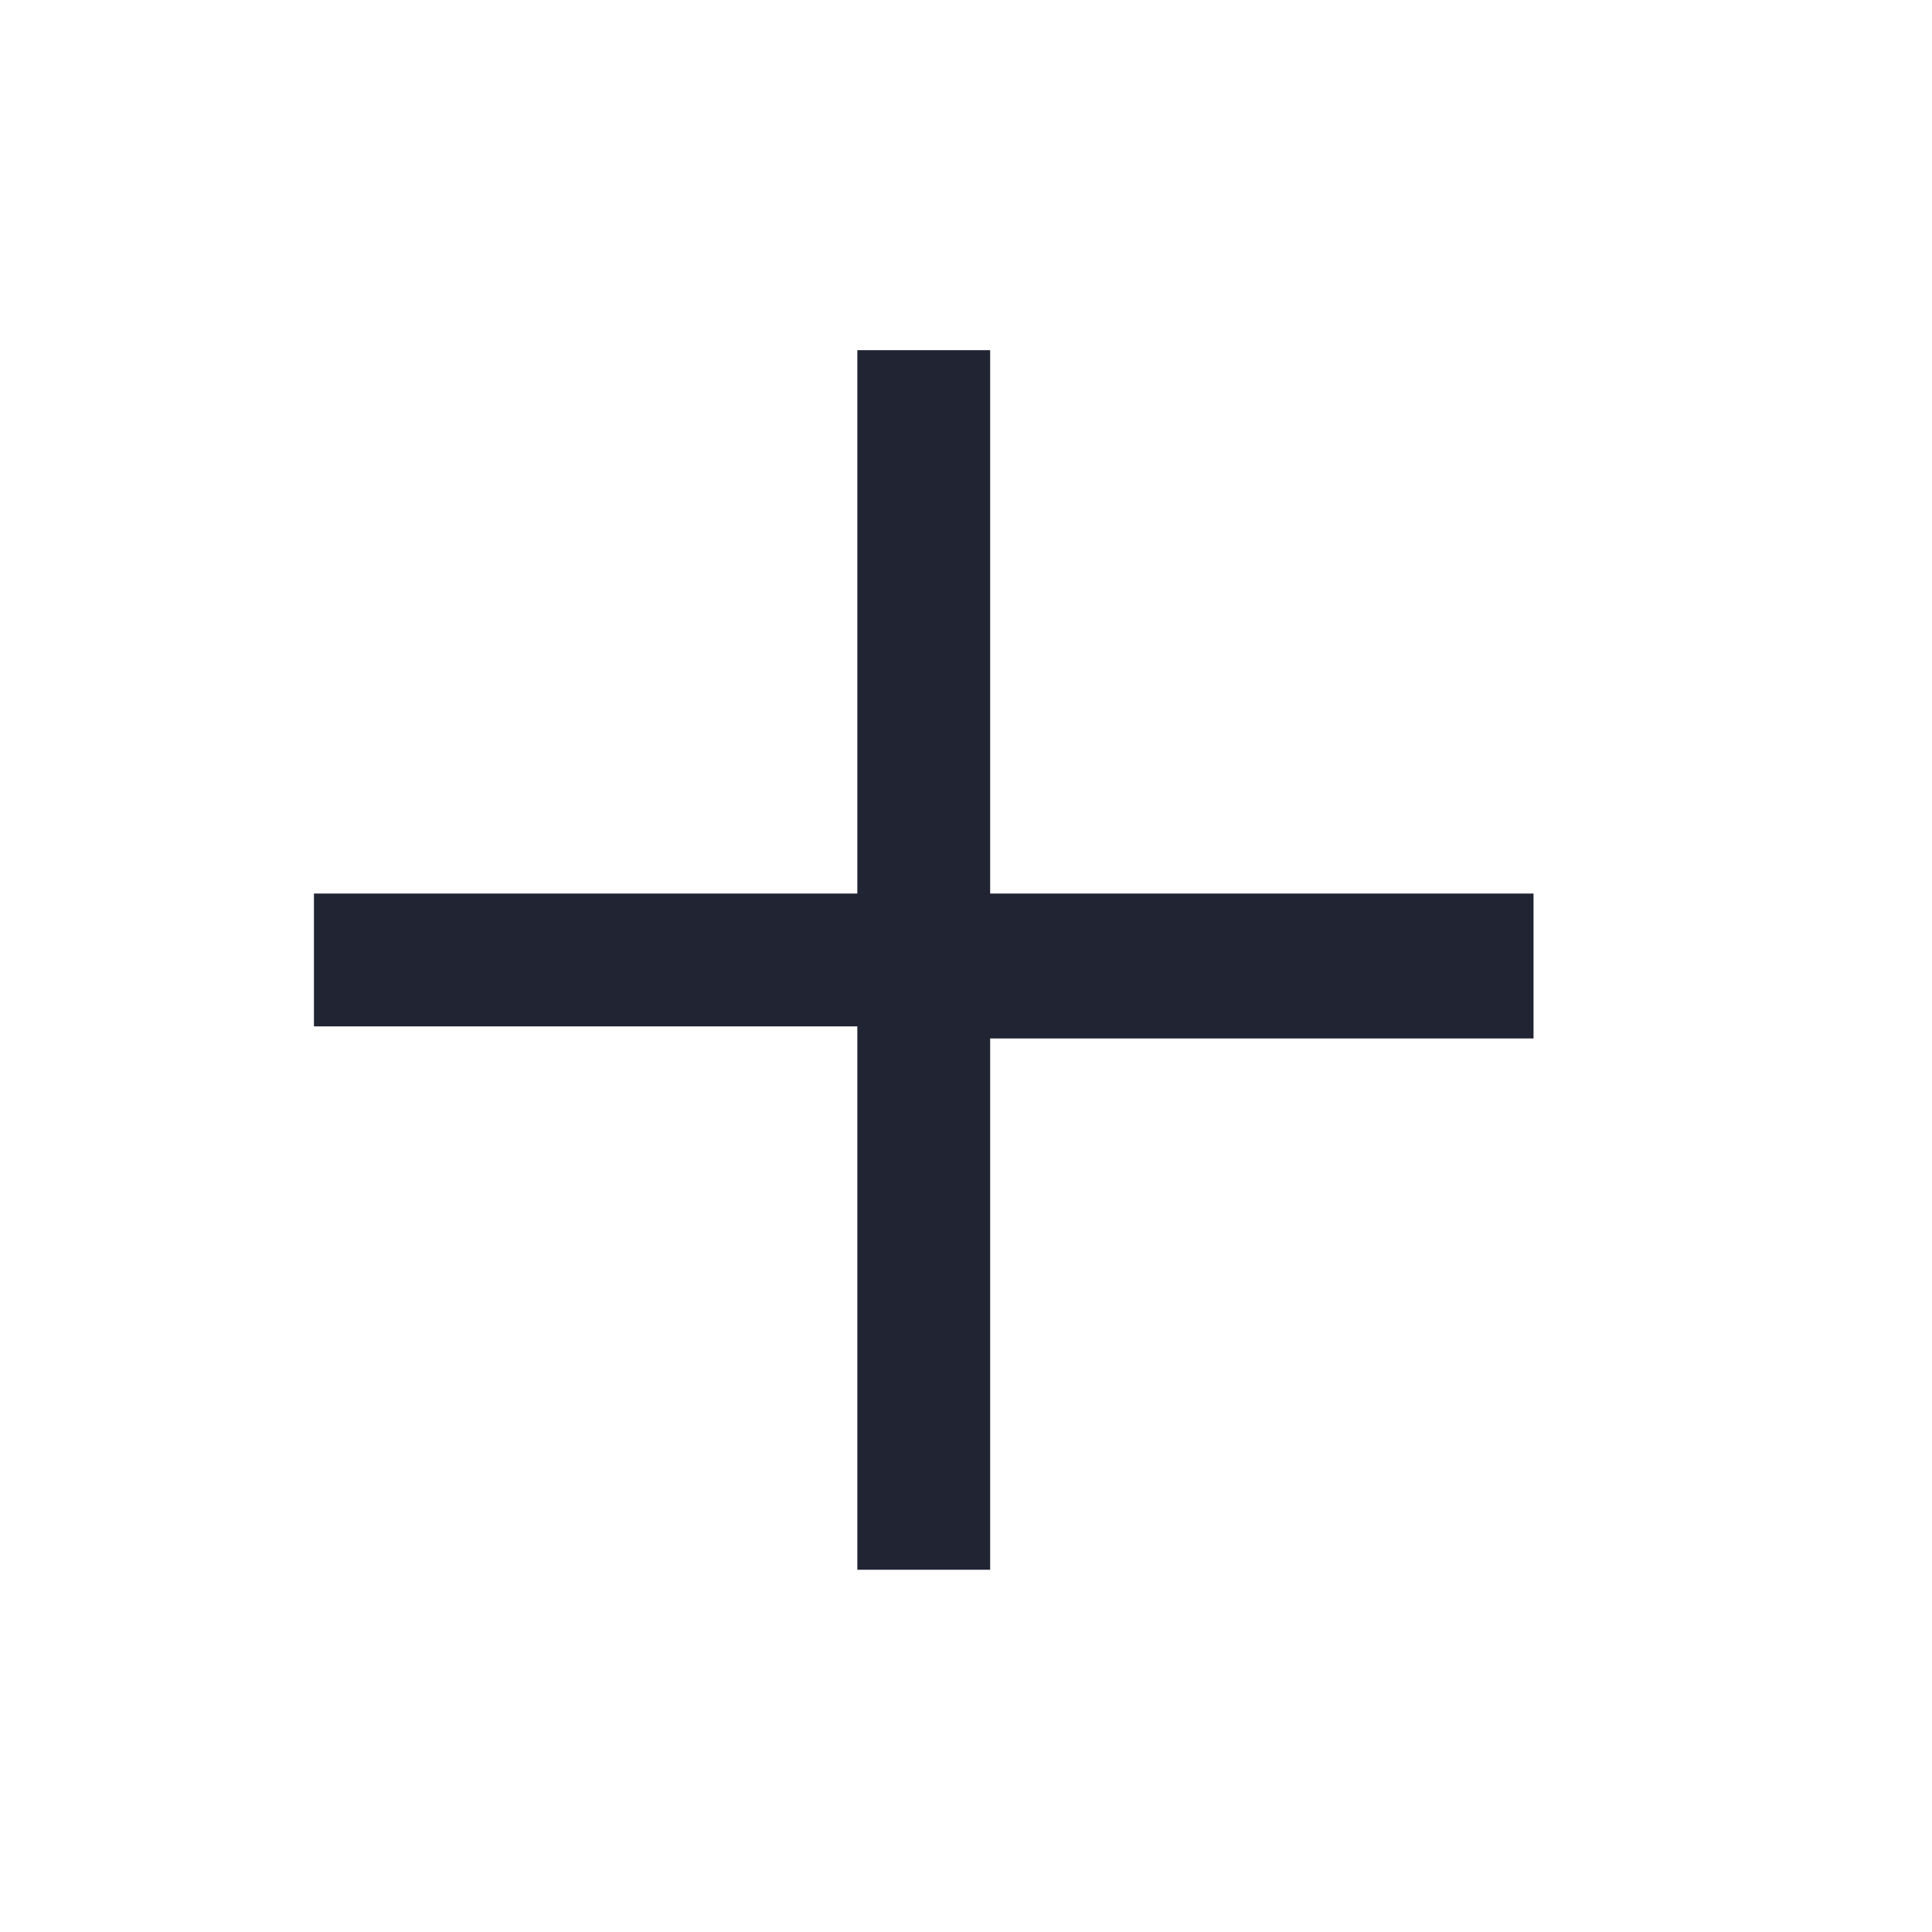
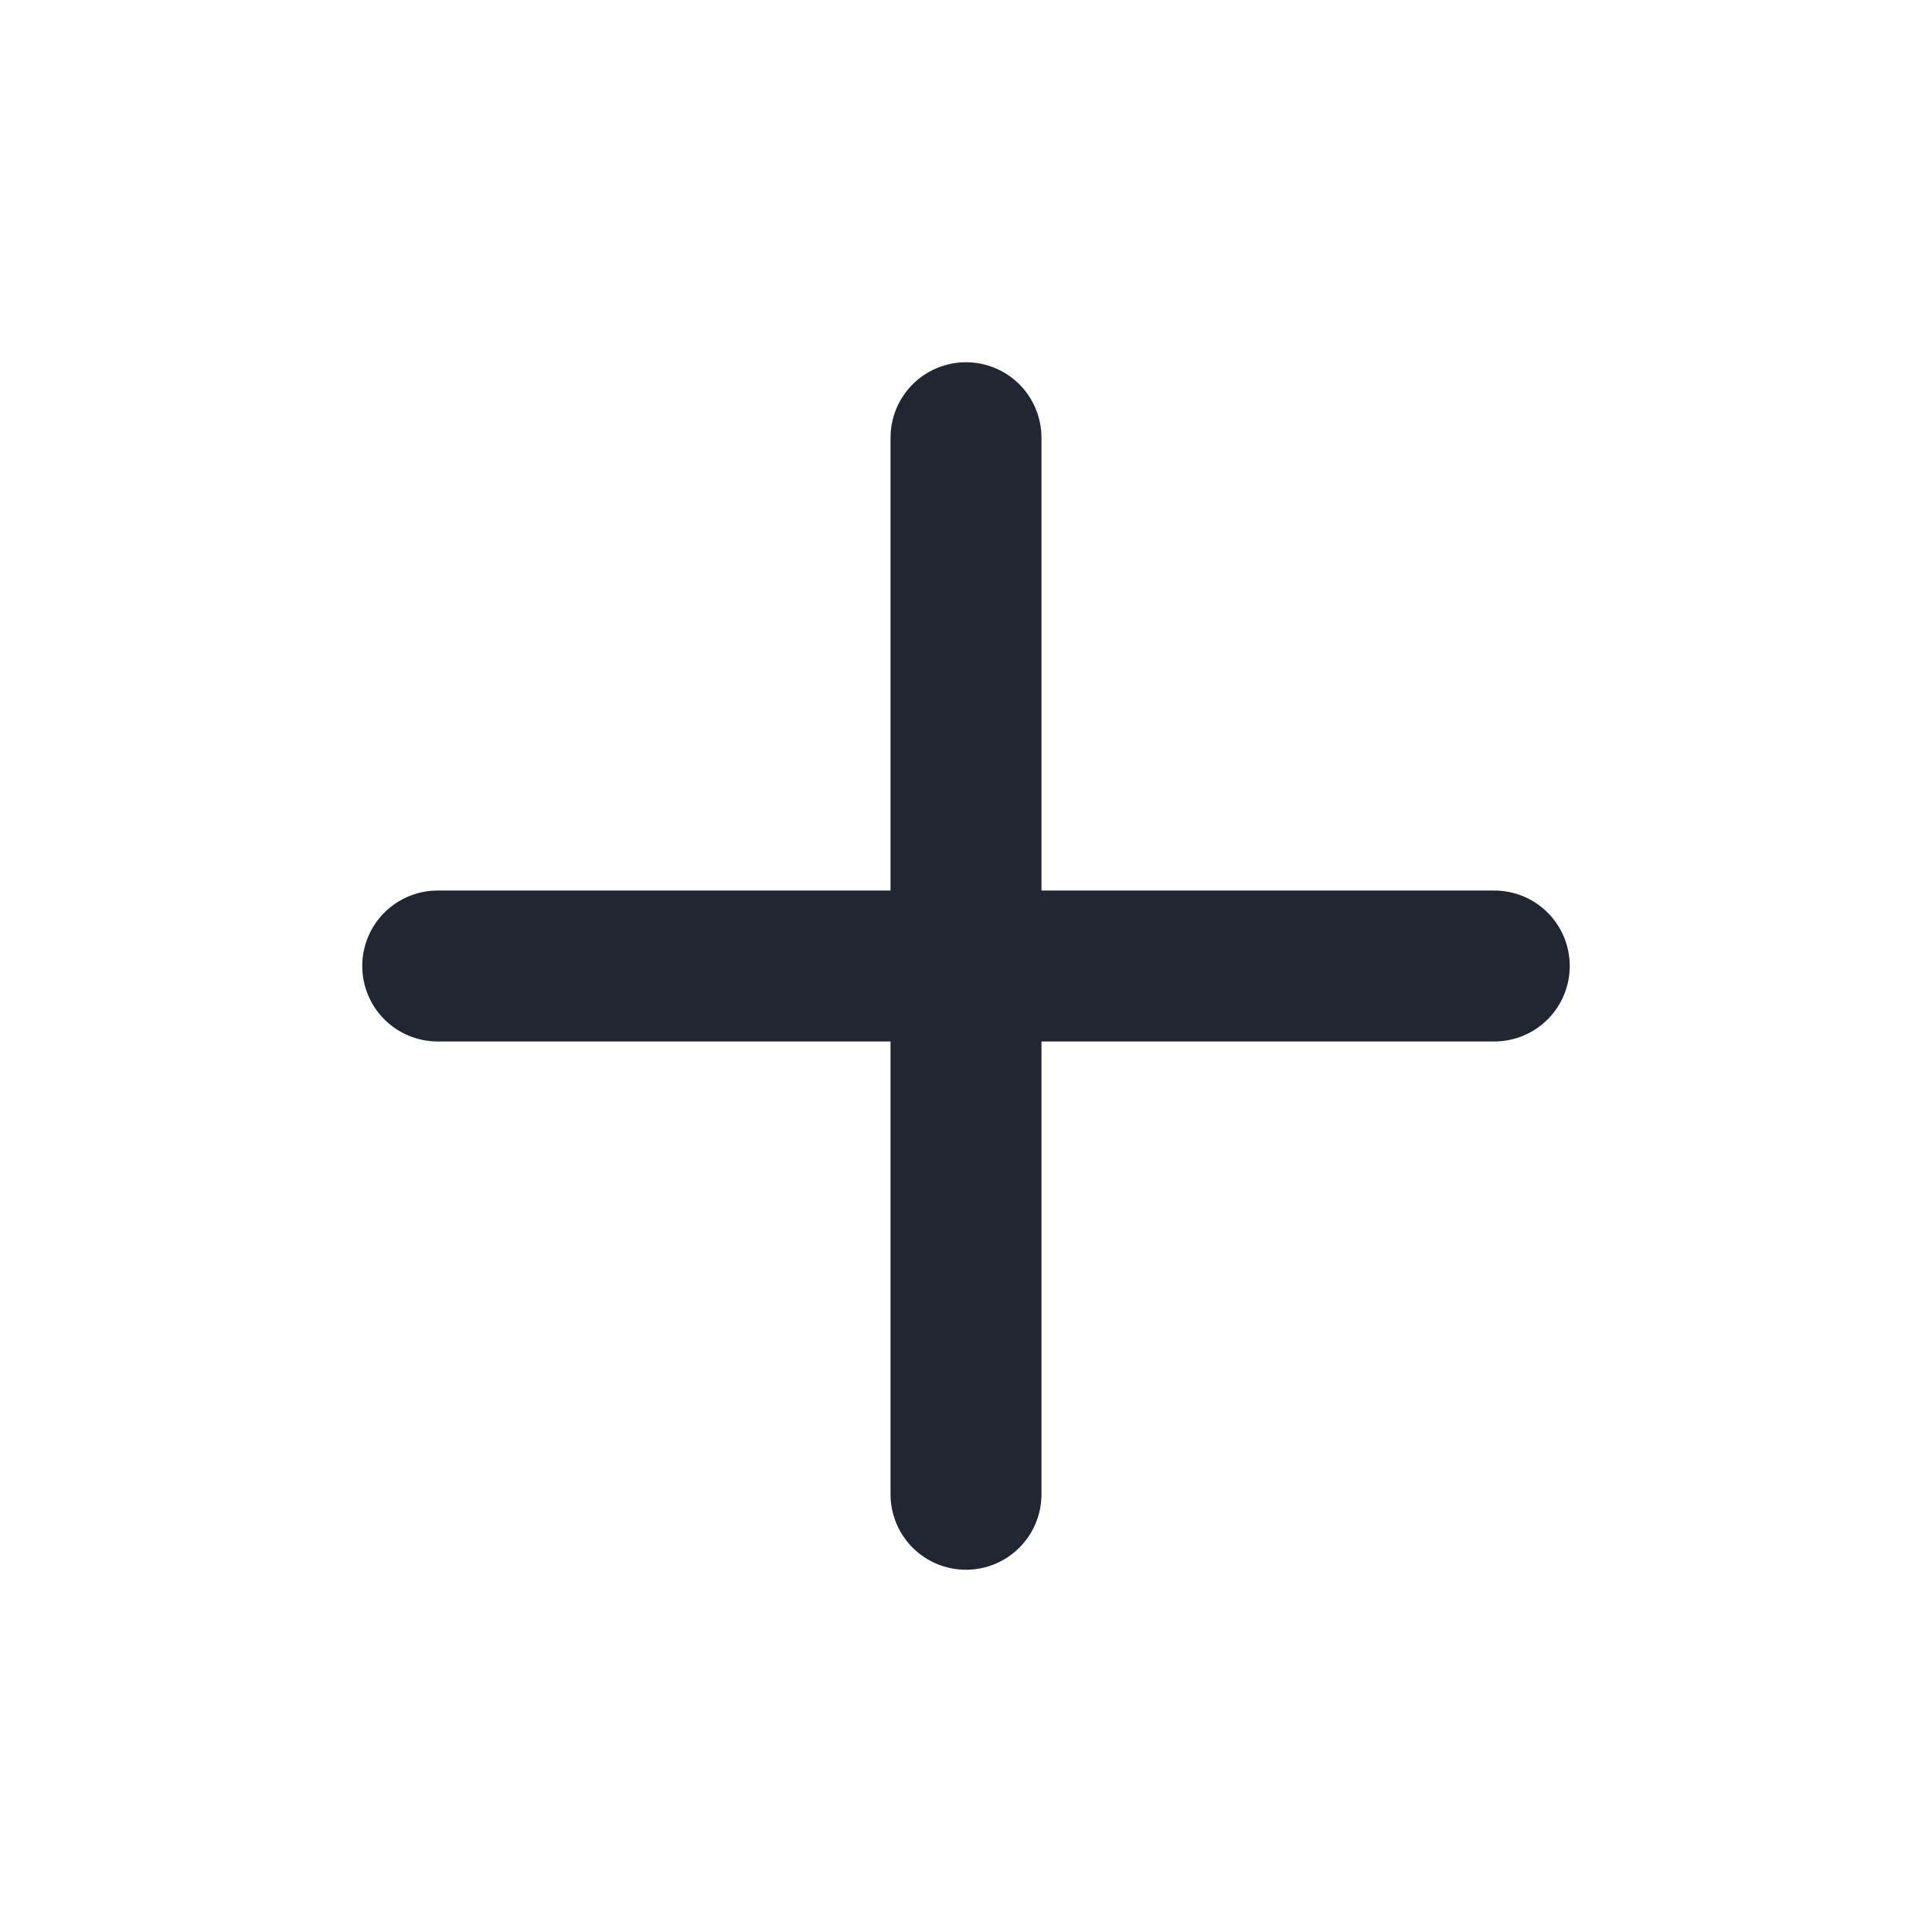
- <svg xmlns="http://www.w3.org/2000/svg" version="1.1" id="Layer_1" x="0px" y="0px" viewBox="0 0 16 16" style="enable-background:new 0 0 16 16;" xml:space="preserve">
-   <style type="text/css">
- 	.st0{fill-rule:evenodd;clip-rule:evenodd;fill:#202433;}
- </style>
-   <path class="st0" d="M8.2,2.9H7.1v4.5H2.6v1.1h4.5V13h1.1V8.6h4.5V7.4H8.2V2.9z" />
+ <svg xmlns="http://www.w3.org/2000/svg" width="16" height="16" viewBox="0 0 16 16" fill="none">
+   <path d="M8 3C7.834 3 7.675 3.066 7.558 3.183C7.441 3.3 7.375 3.459 7.375 3.625V7.375H3.625C3.459 7.375 3.3 7.441 3.183 7.558C3.066 7.675 3 7.834 3 8C3 8.166 3.066 8.325 3.183 8.442C3.3 8.559 3.459 8.625 3.625 8.625H7.375V12.375C7.375 12.541 7.441 12.7 7.558 12.817C7.675 12.934 7.834 13 8 13C8.166 13 8.325 12.934 8.442 12.817C8.559 12.7 8.625 12.541 8.625 12.375V8.625H12.375C12.541 8.625 12.7 8.559 12.817 8.442C12.934 8.325 13 8.166 13 8C13 7.834 12.934 7.675 12.817 7.558C12.7 7.441 12.541 7.375 12.375 7.375H8.625V3.625C8.625 3.459 8.559 3.3 8.442 3.183C8.325 3.066 8.166 3 8 3Z" fill="#222532" />
</svg>
